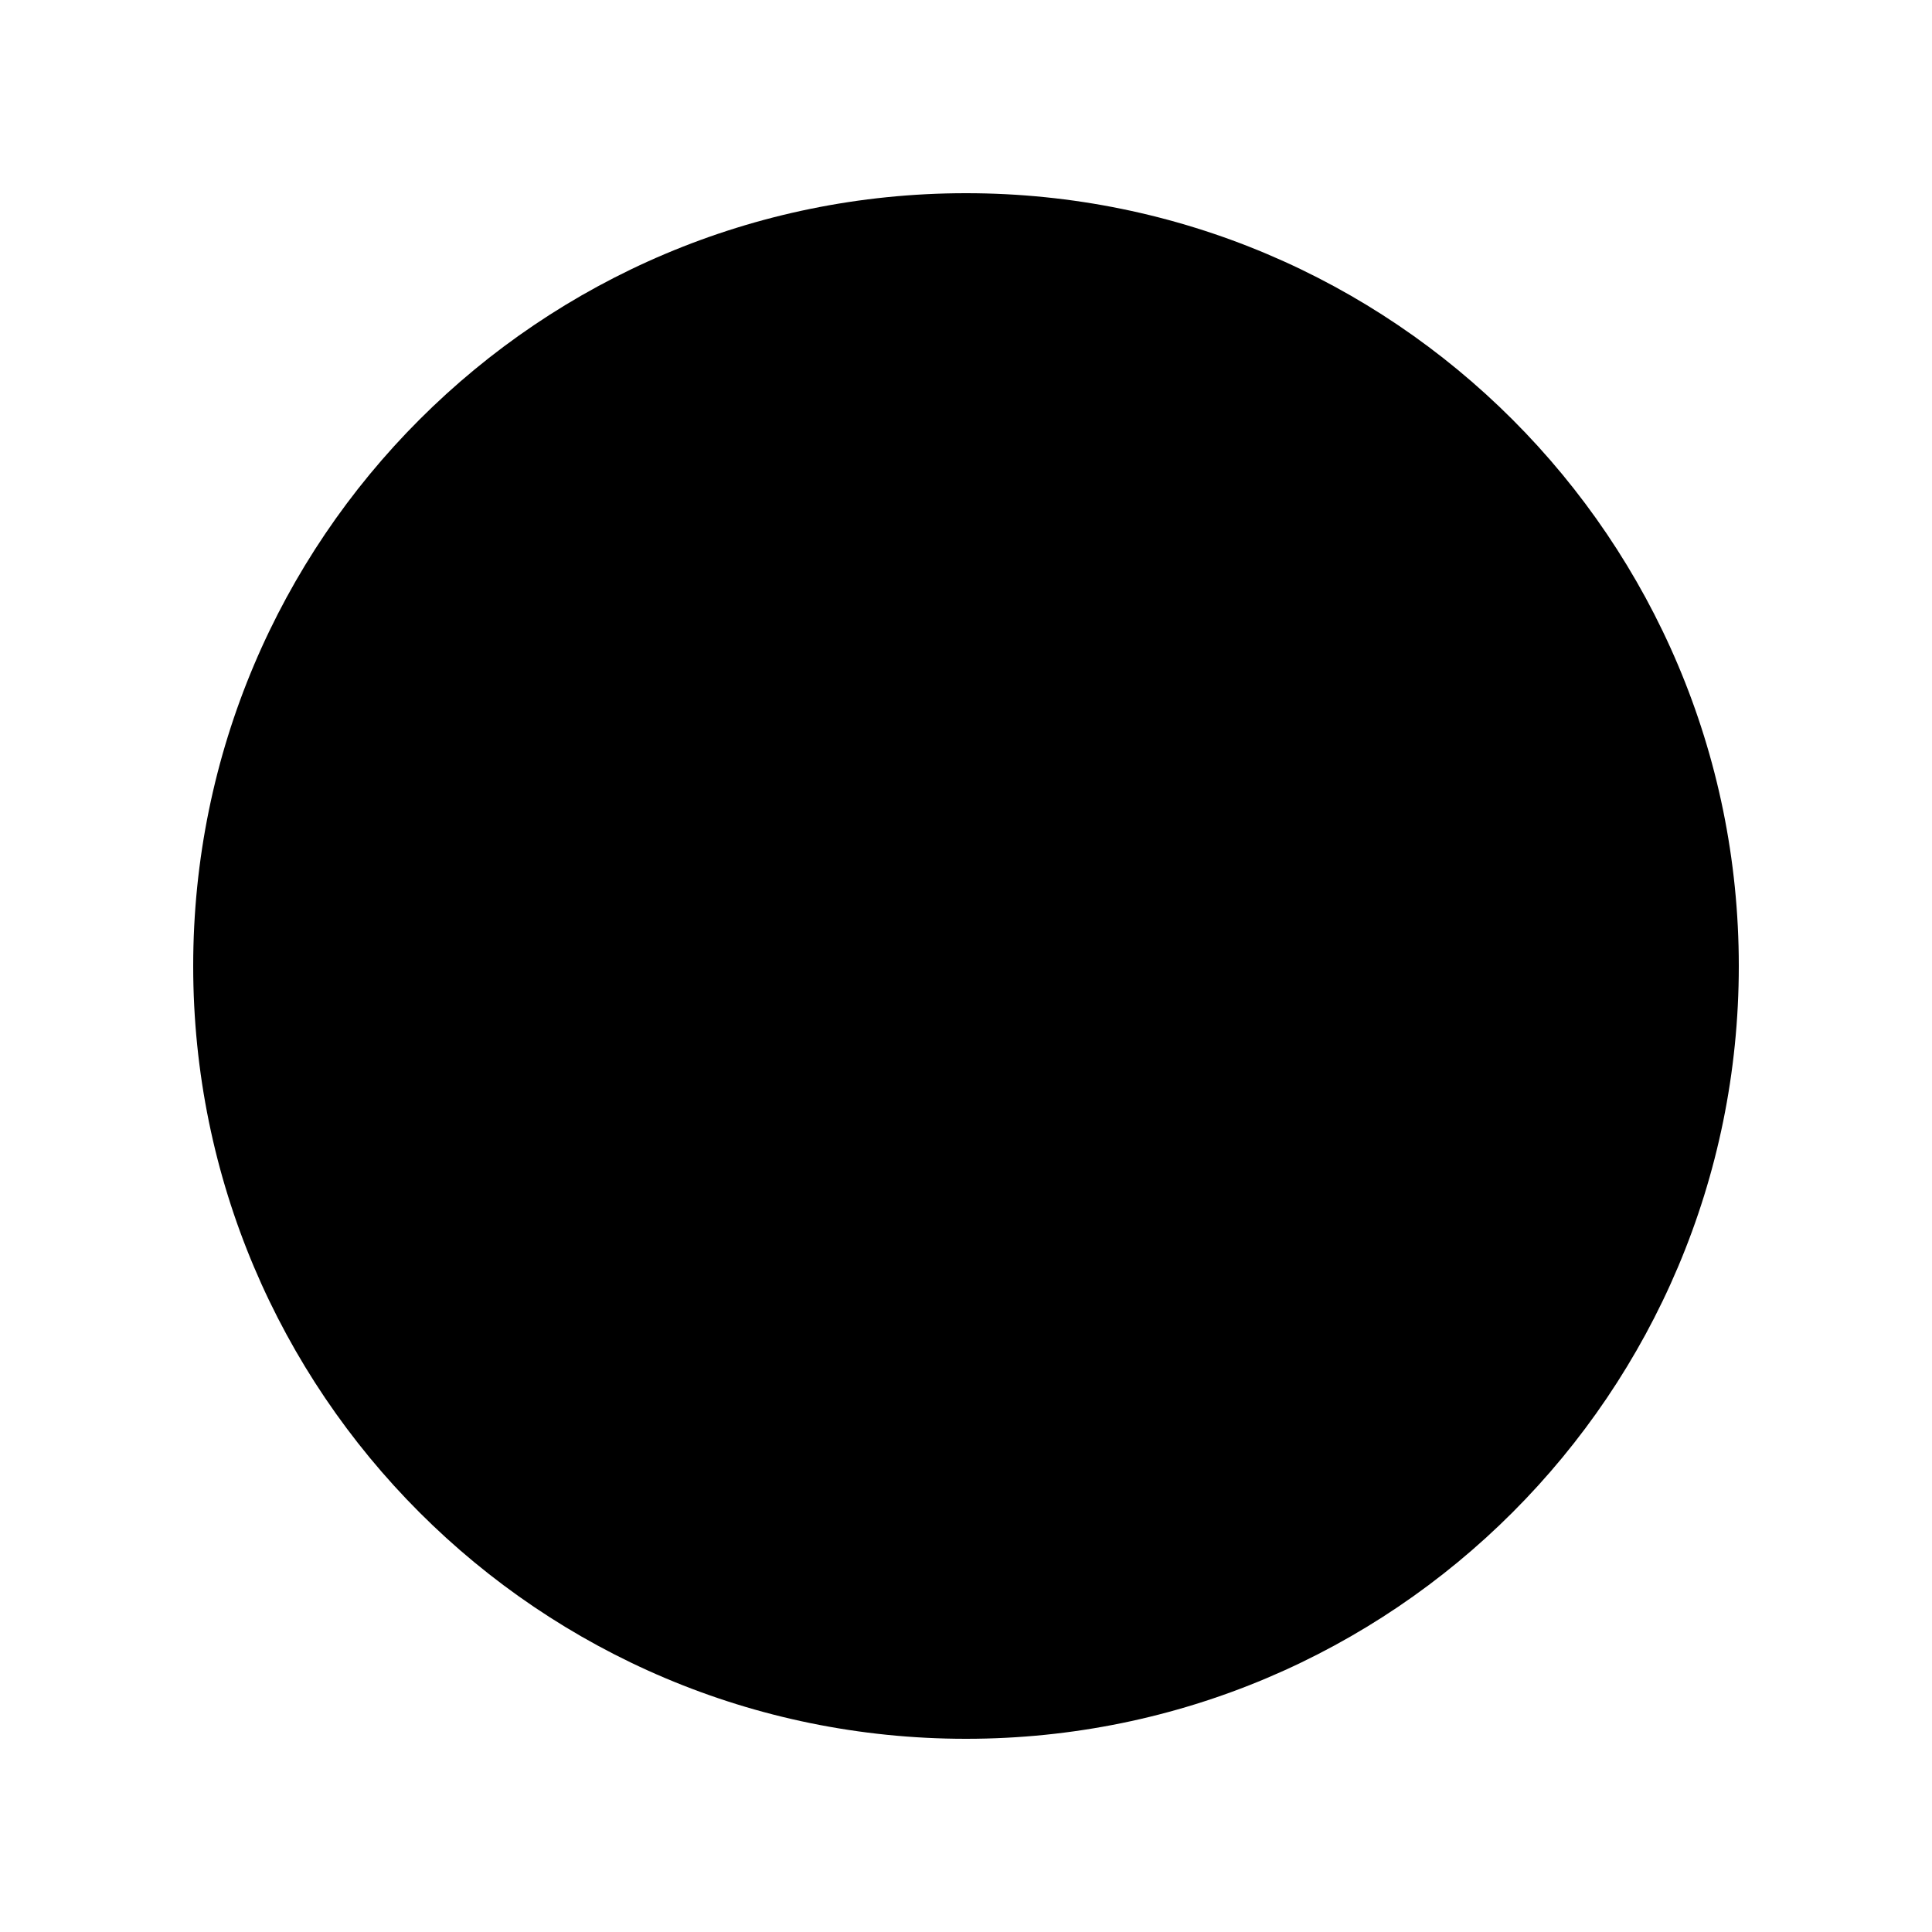
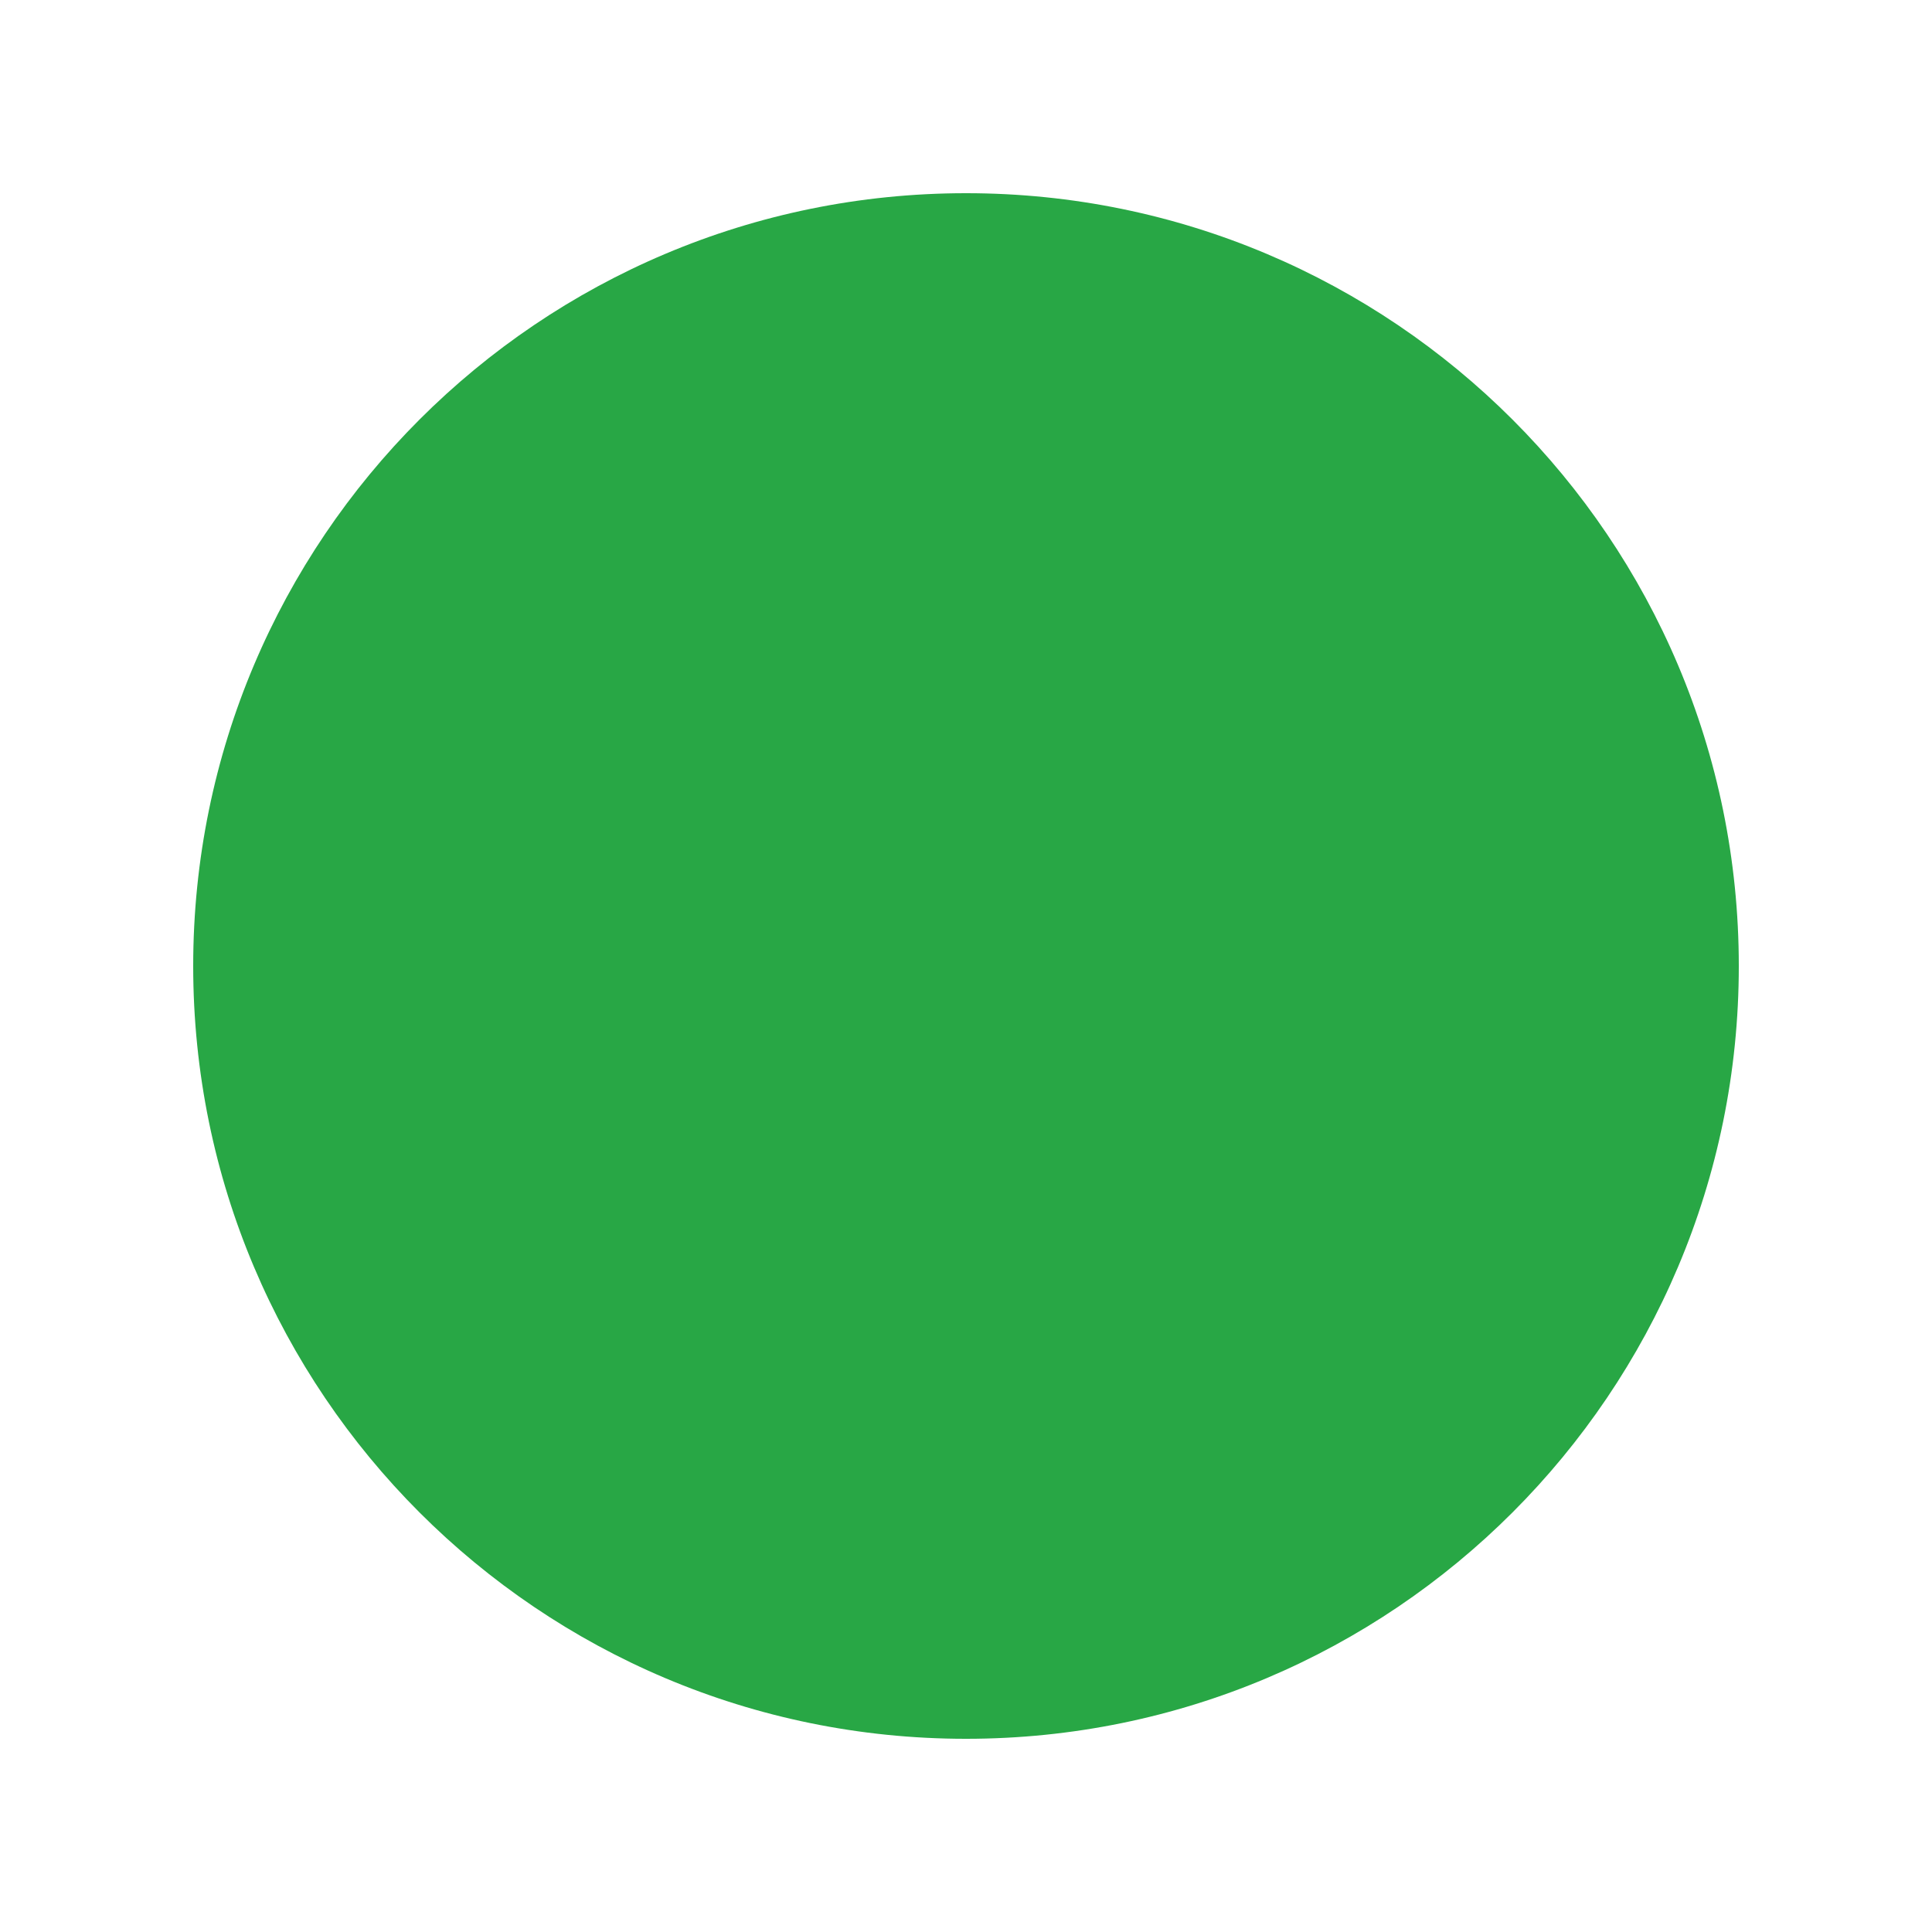
<svg xmlns="http://www.w3.org/2000/svg" viewBox="0 0 640 640">
-   <path d="M64 320C64 178.6 178.6 64 320 64C461.4 64 576 178.6 576 320C576 461.4 461.4 576 320 576C178.6 576 64 461.4 64 320z" />
+   <path fill="#28a745" d="M64 320C64 178.6 178.6 64 320 64C461.4 64 576 178.6 576 320C576 461.4 461.4 576 320 576C178.6 576 64 461.4 64 320z" />
</svg>
